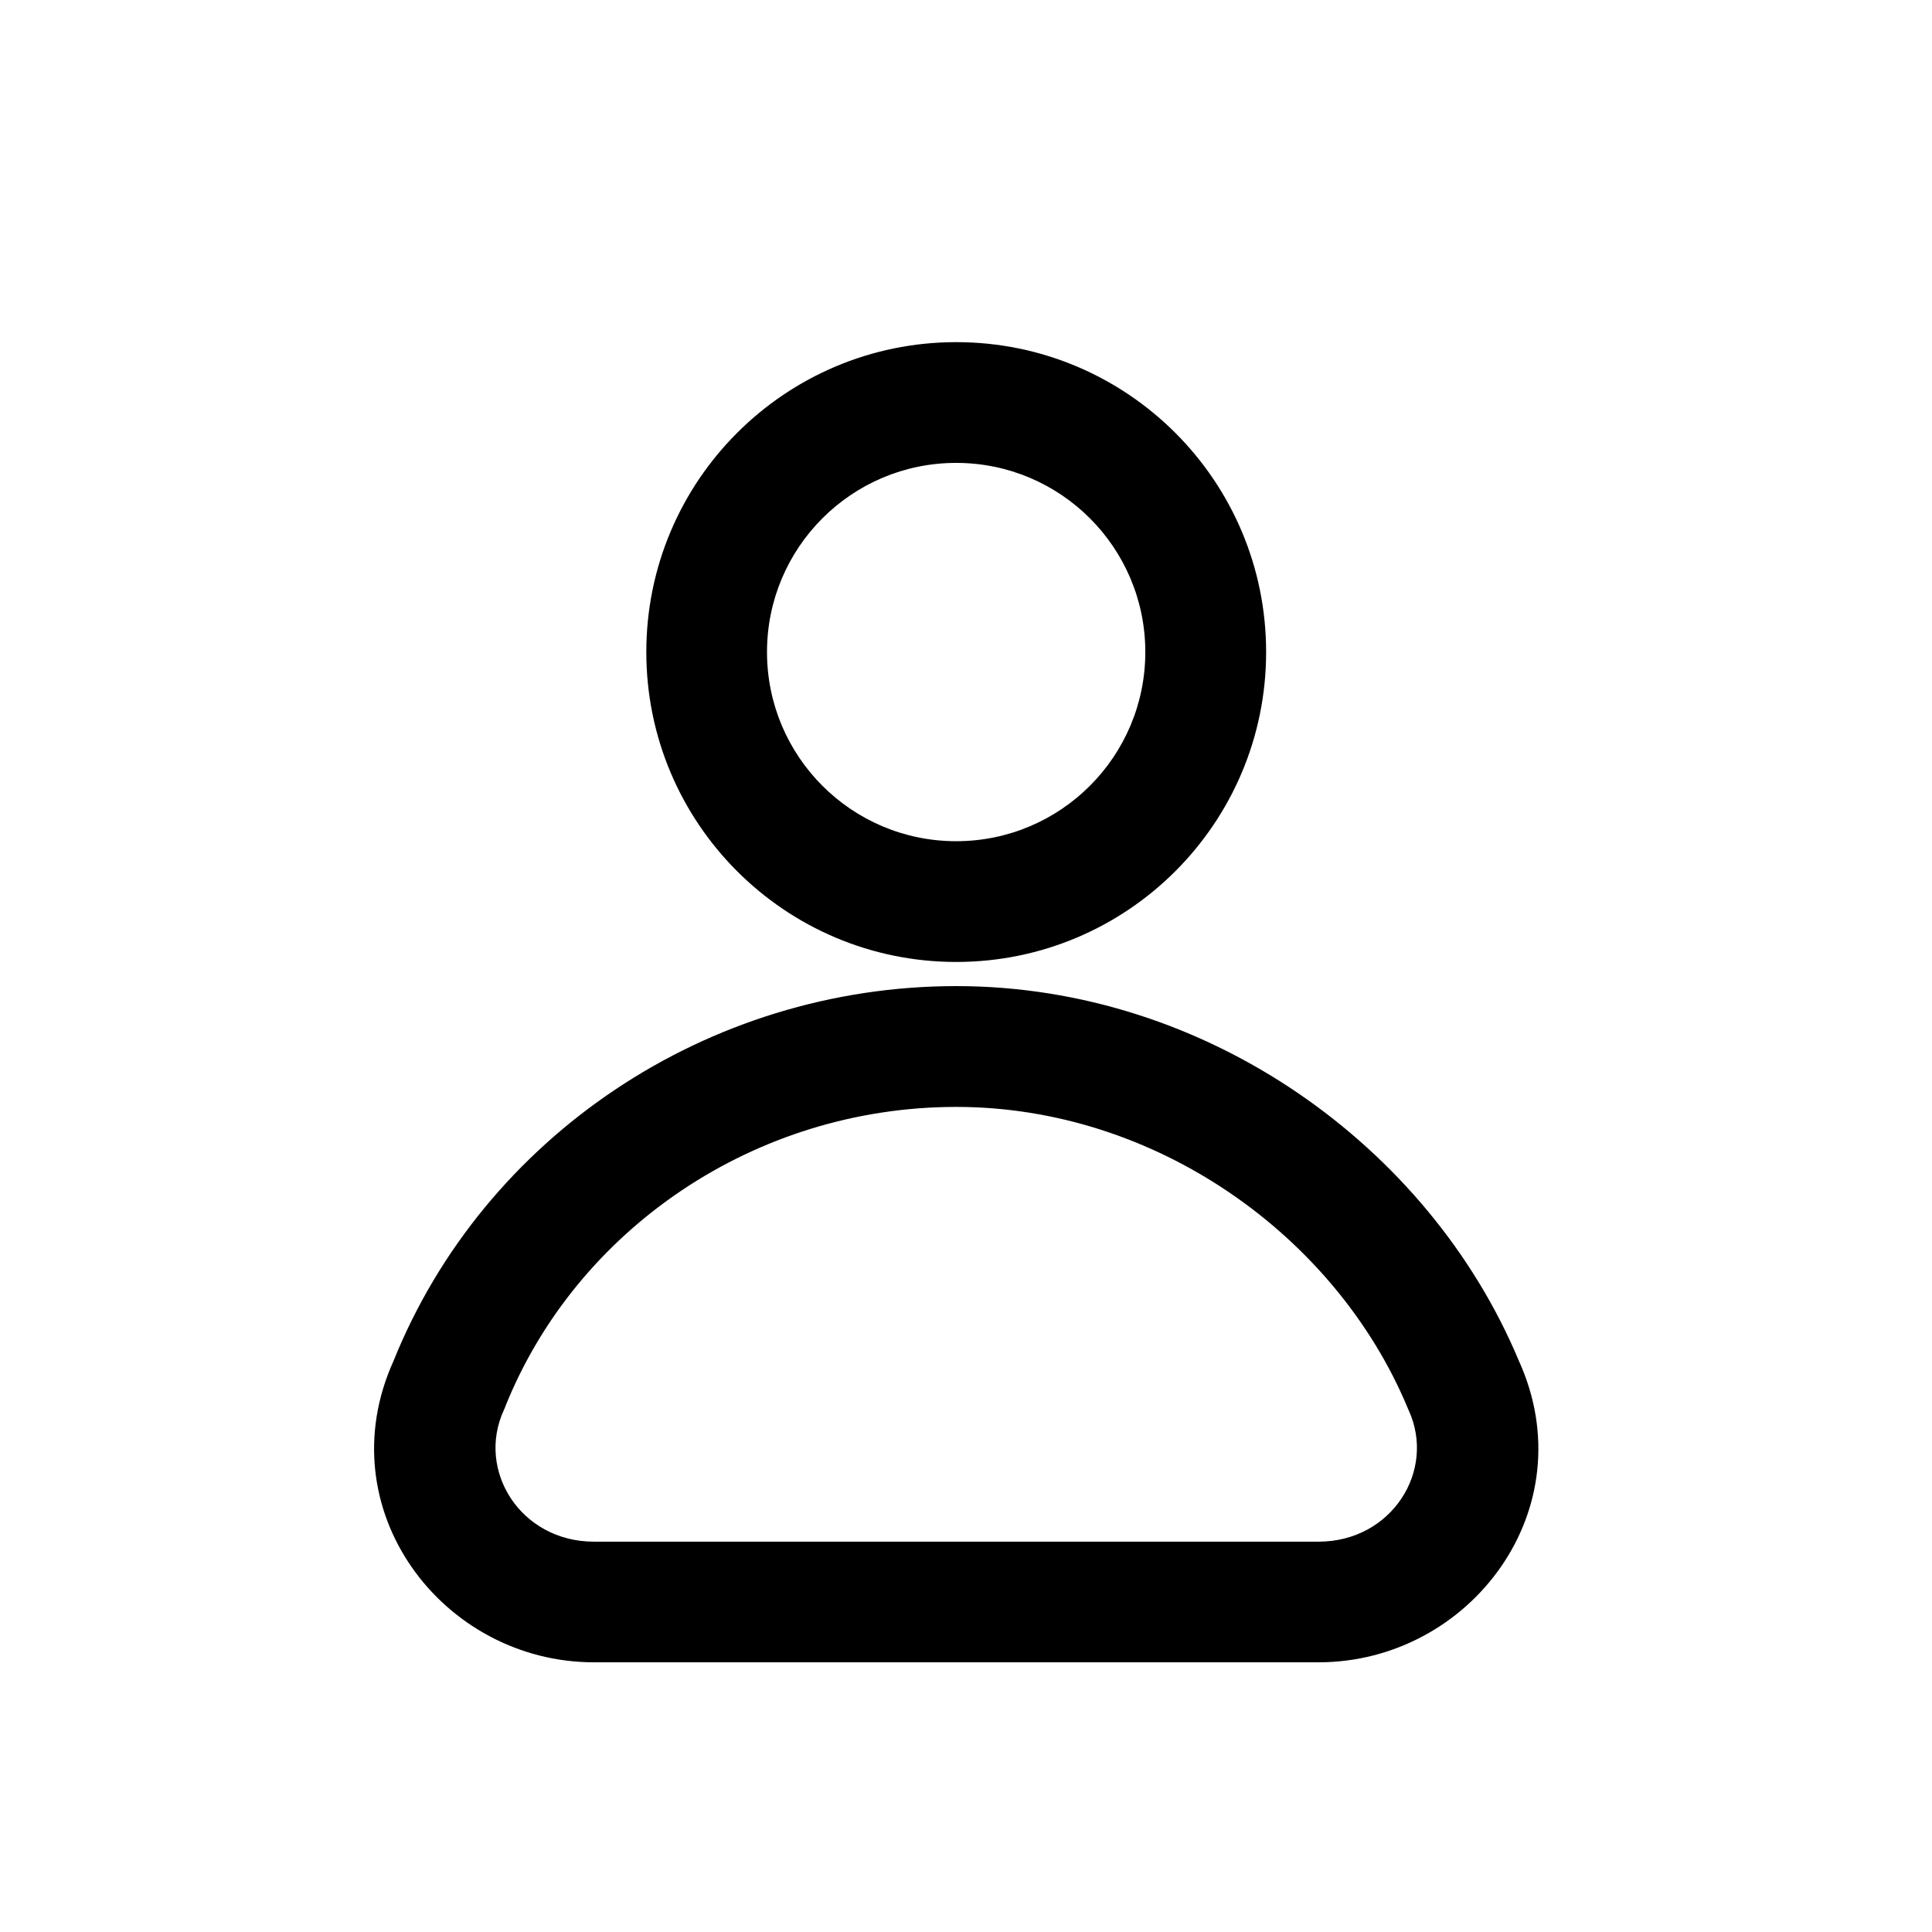
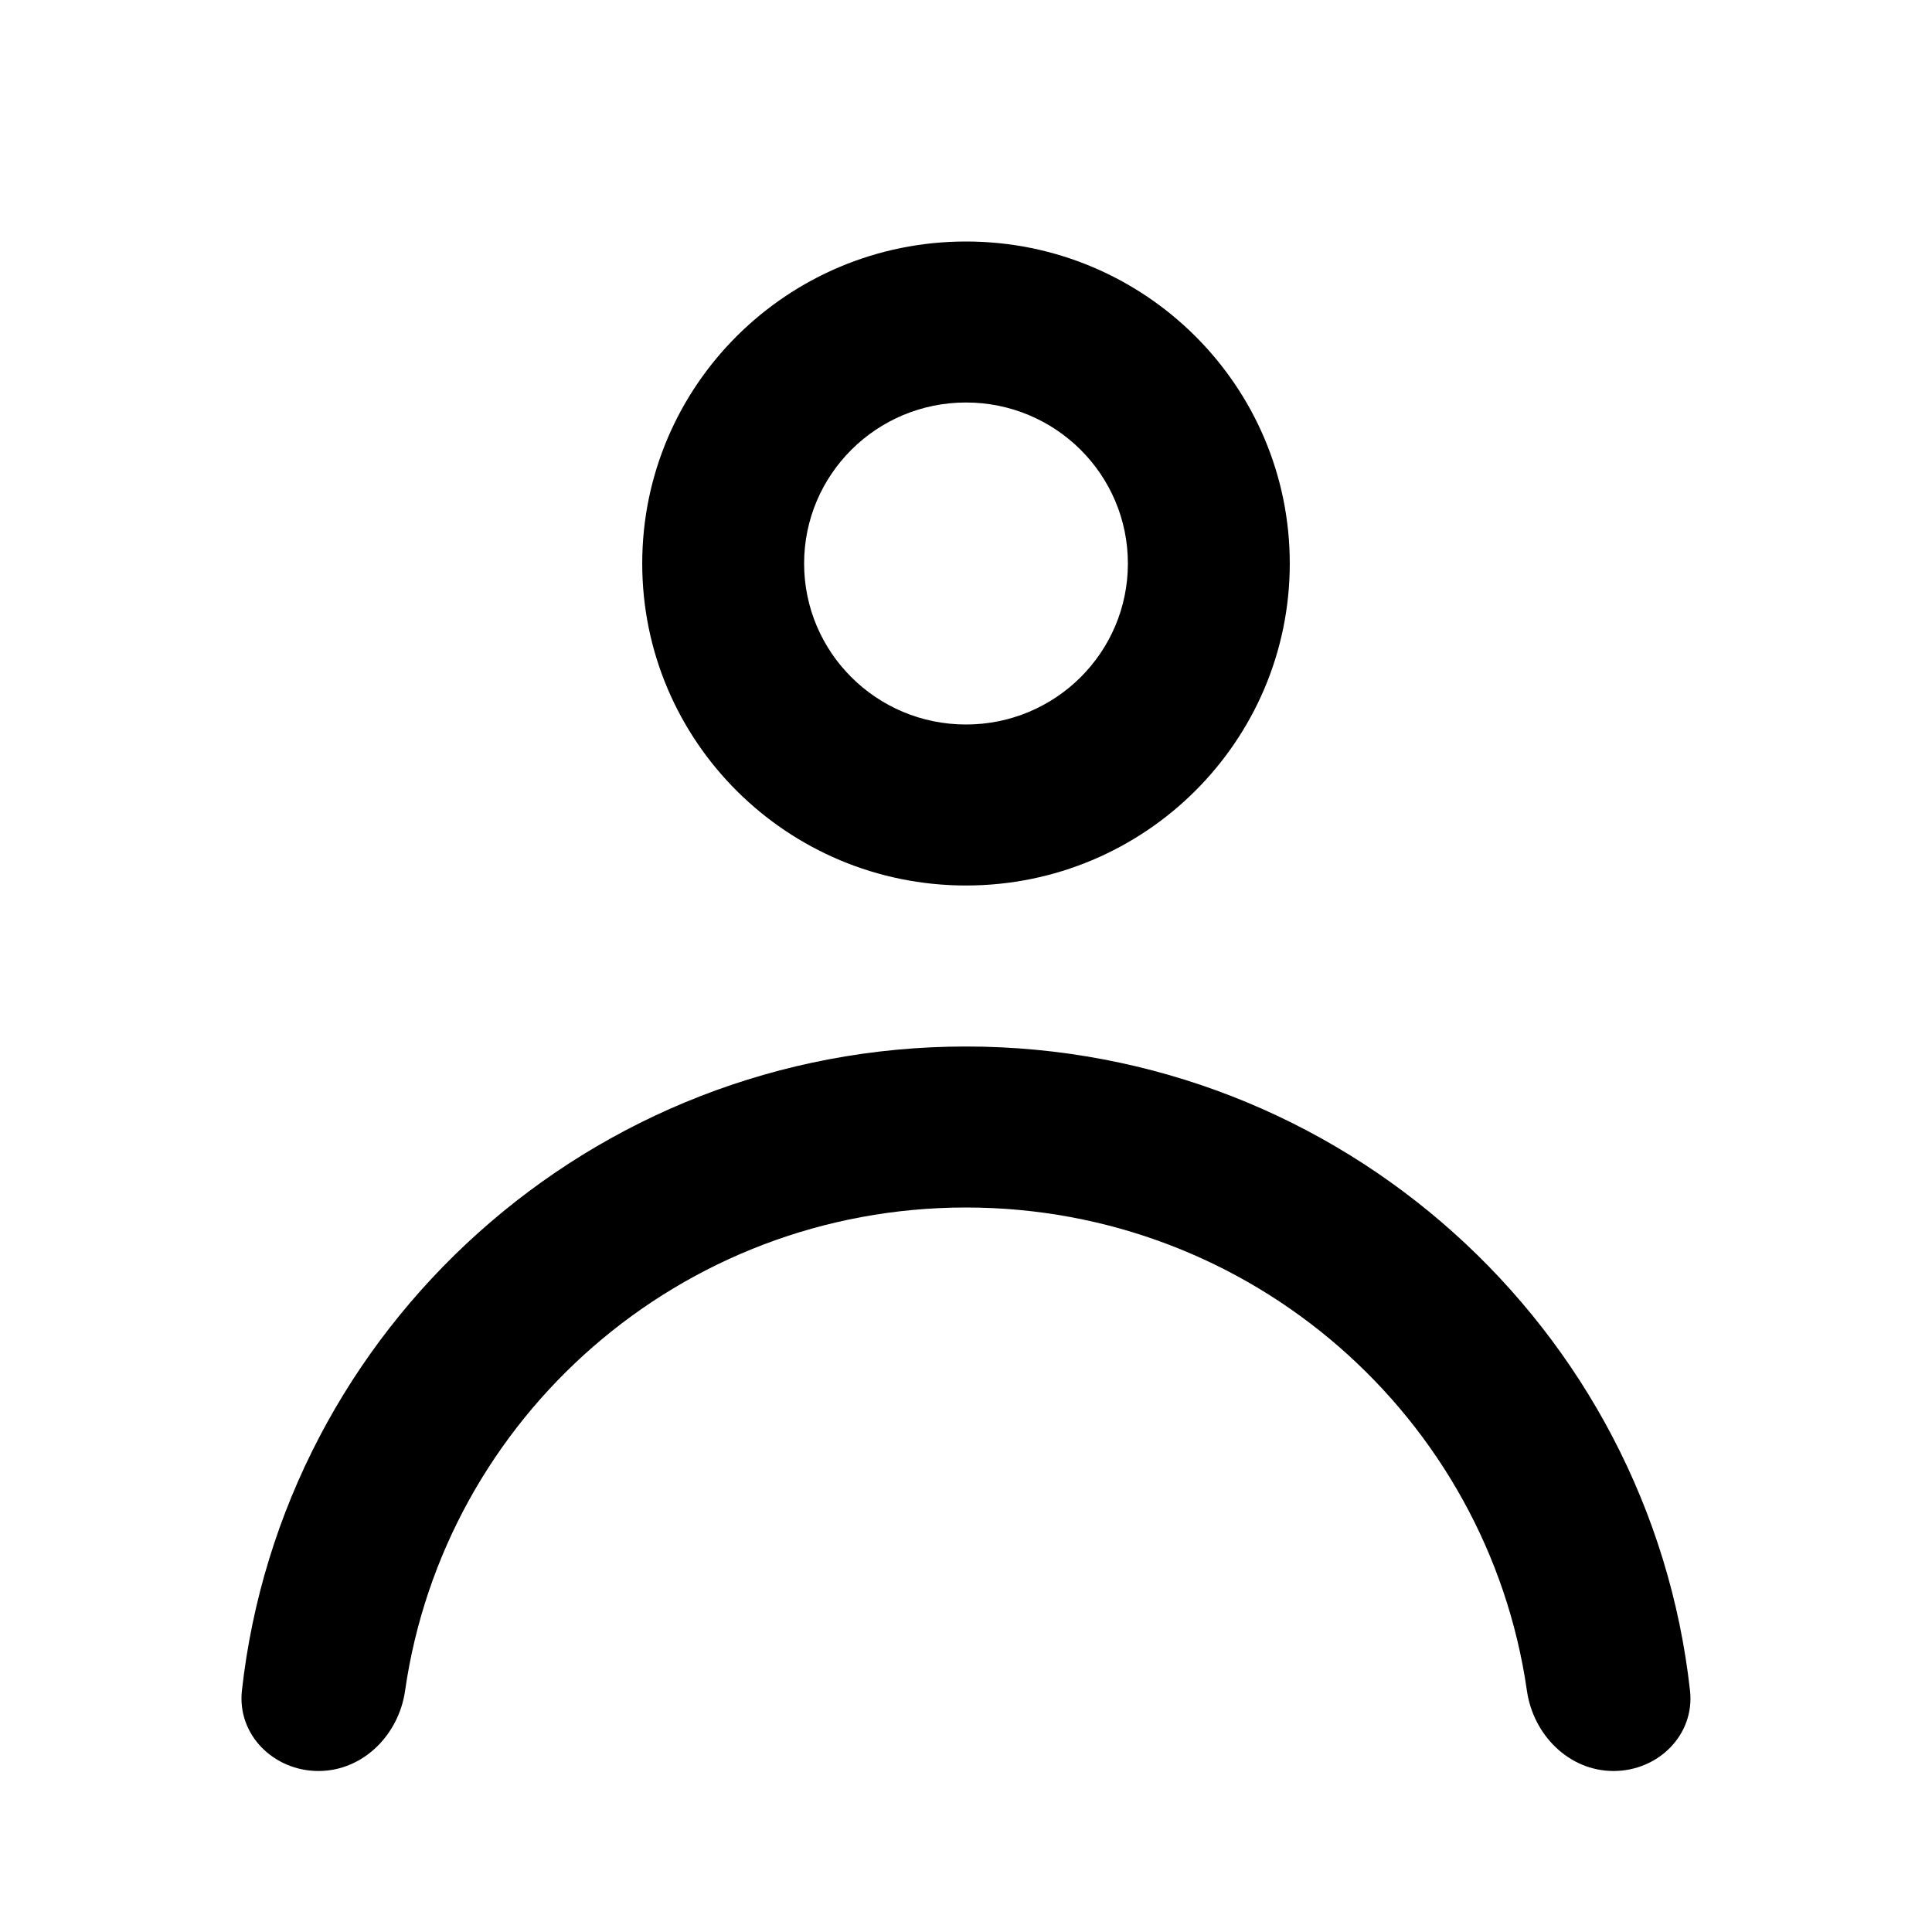
- <svg xmlns="http://www.w3.org/2000/svg" viewBox="0 0 32 32">
-   <path d="M15.838 5.667c-2.835 0-5.133 2.298-5.133 5.133s2.298 5.133 5.133 5.133c2.835 0 5.133-2.298 5.133-5.133s-2.298-5.133-5.133-5.133zM12.704 10.8c0-1.73 1.403-3.133 3.133-3.133s3.133 1.403 3.133 3.133-1.403 3.133-3.133 3.133c-1.73 0-3.133-1.403-3.133-3.133z" />
-   <path d="M15.838 16.333c-4.126 0-7.825 2.499-9.319 6.206-1.112 2.455 0.806 4.994 3.319 4.994h12c2.515 0 4.435-2.544 3.316-5.001-1.487-3.549-5.169-6.199-9.316-6.199zM8.366 23.305c1.179-2.947 4.14-4.971 7.472-4.971 3.313 0 6.292 2.142 7.477 4.985 0.003 0.007 0.006 0.015 0.009 0.022 0.002 0.004 0.004 0.008 0.006 0.013 0.463 1.004-0.28 2.181-1.492 2.181h-12c-1.212 0-1.955-1.177-1.492-2.181 0.007-0.016 0.014-0.032 0.021-0.048z" />
+ <svg xmlns="http://www.w3.org/2000/svg" viewBox="0 0 24 24">
+   <path fill-rule="evenodd" clip-rule="evenodd" d="M14.011 7C14.011 8.105 13.111 9 12 9C10.889 9 9.989 8.105 9.989 7C9.989 5.895 10.889 5 12 5C13.111 5 14.011 5.895 14.011 7ZM16.022 7C16.022 9.209 14.221 11 12 11C9.779 11 7.978 9.209 7.978 7C7.978 4.791 9.779 3 12 3C14.221 3 16.022 4.791 16.022 7ZM18.968 21.003C18.481 17.609 15.547 15 12 15C8.453 15 5.519 17.609 5.032 21.003C4.954 21.55 4.511 22 3.956 22C3.401 22 2.945 21.551 3.005 21.002C3.505 16.501 7.341 13 12 13C16.659 13 20.495 16.501 20.994 21.002C21.055 21.551 20.599 22 20.044 22C19.489 22 19.046 21.55 18.968 21.003Z" />
</svg>
